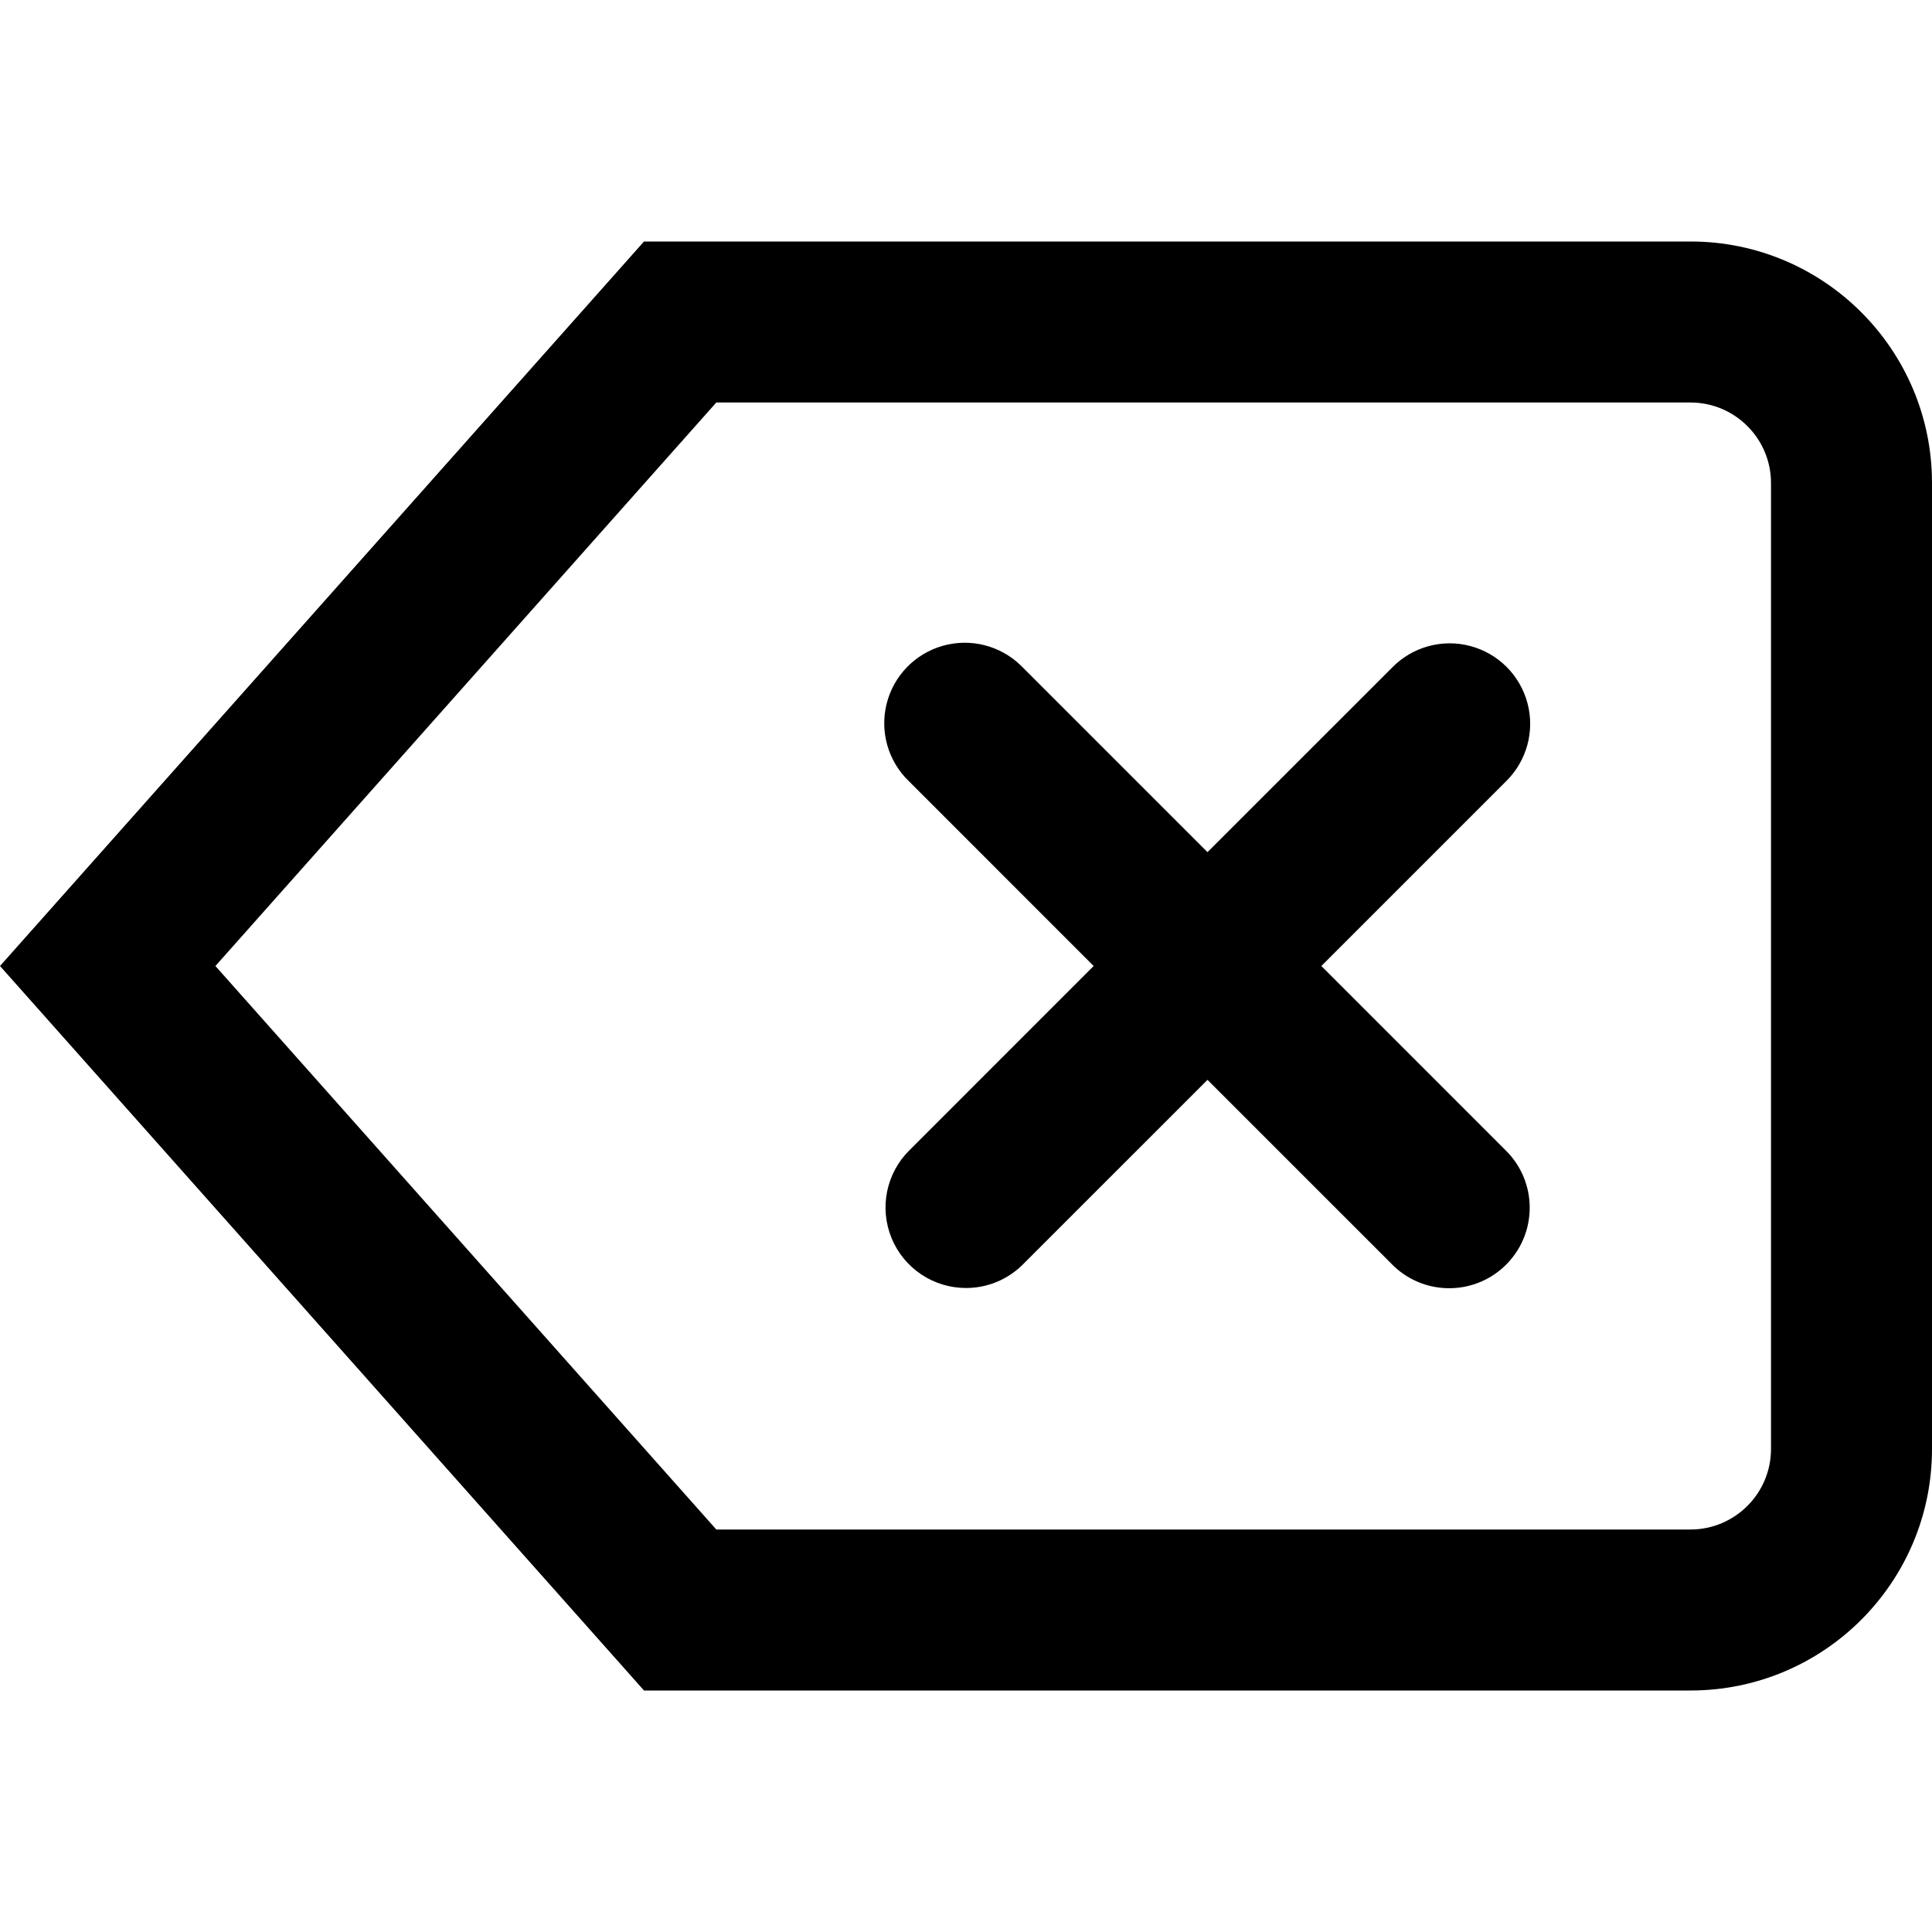
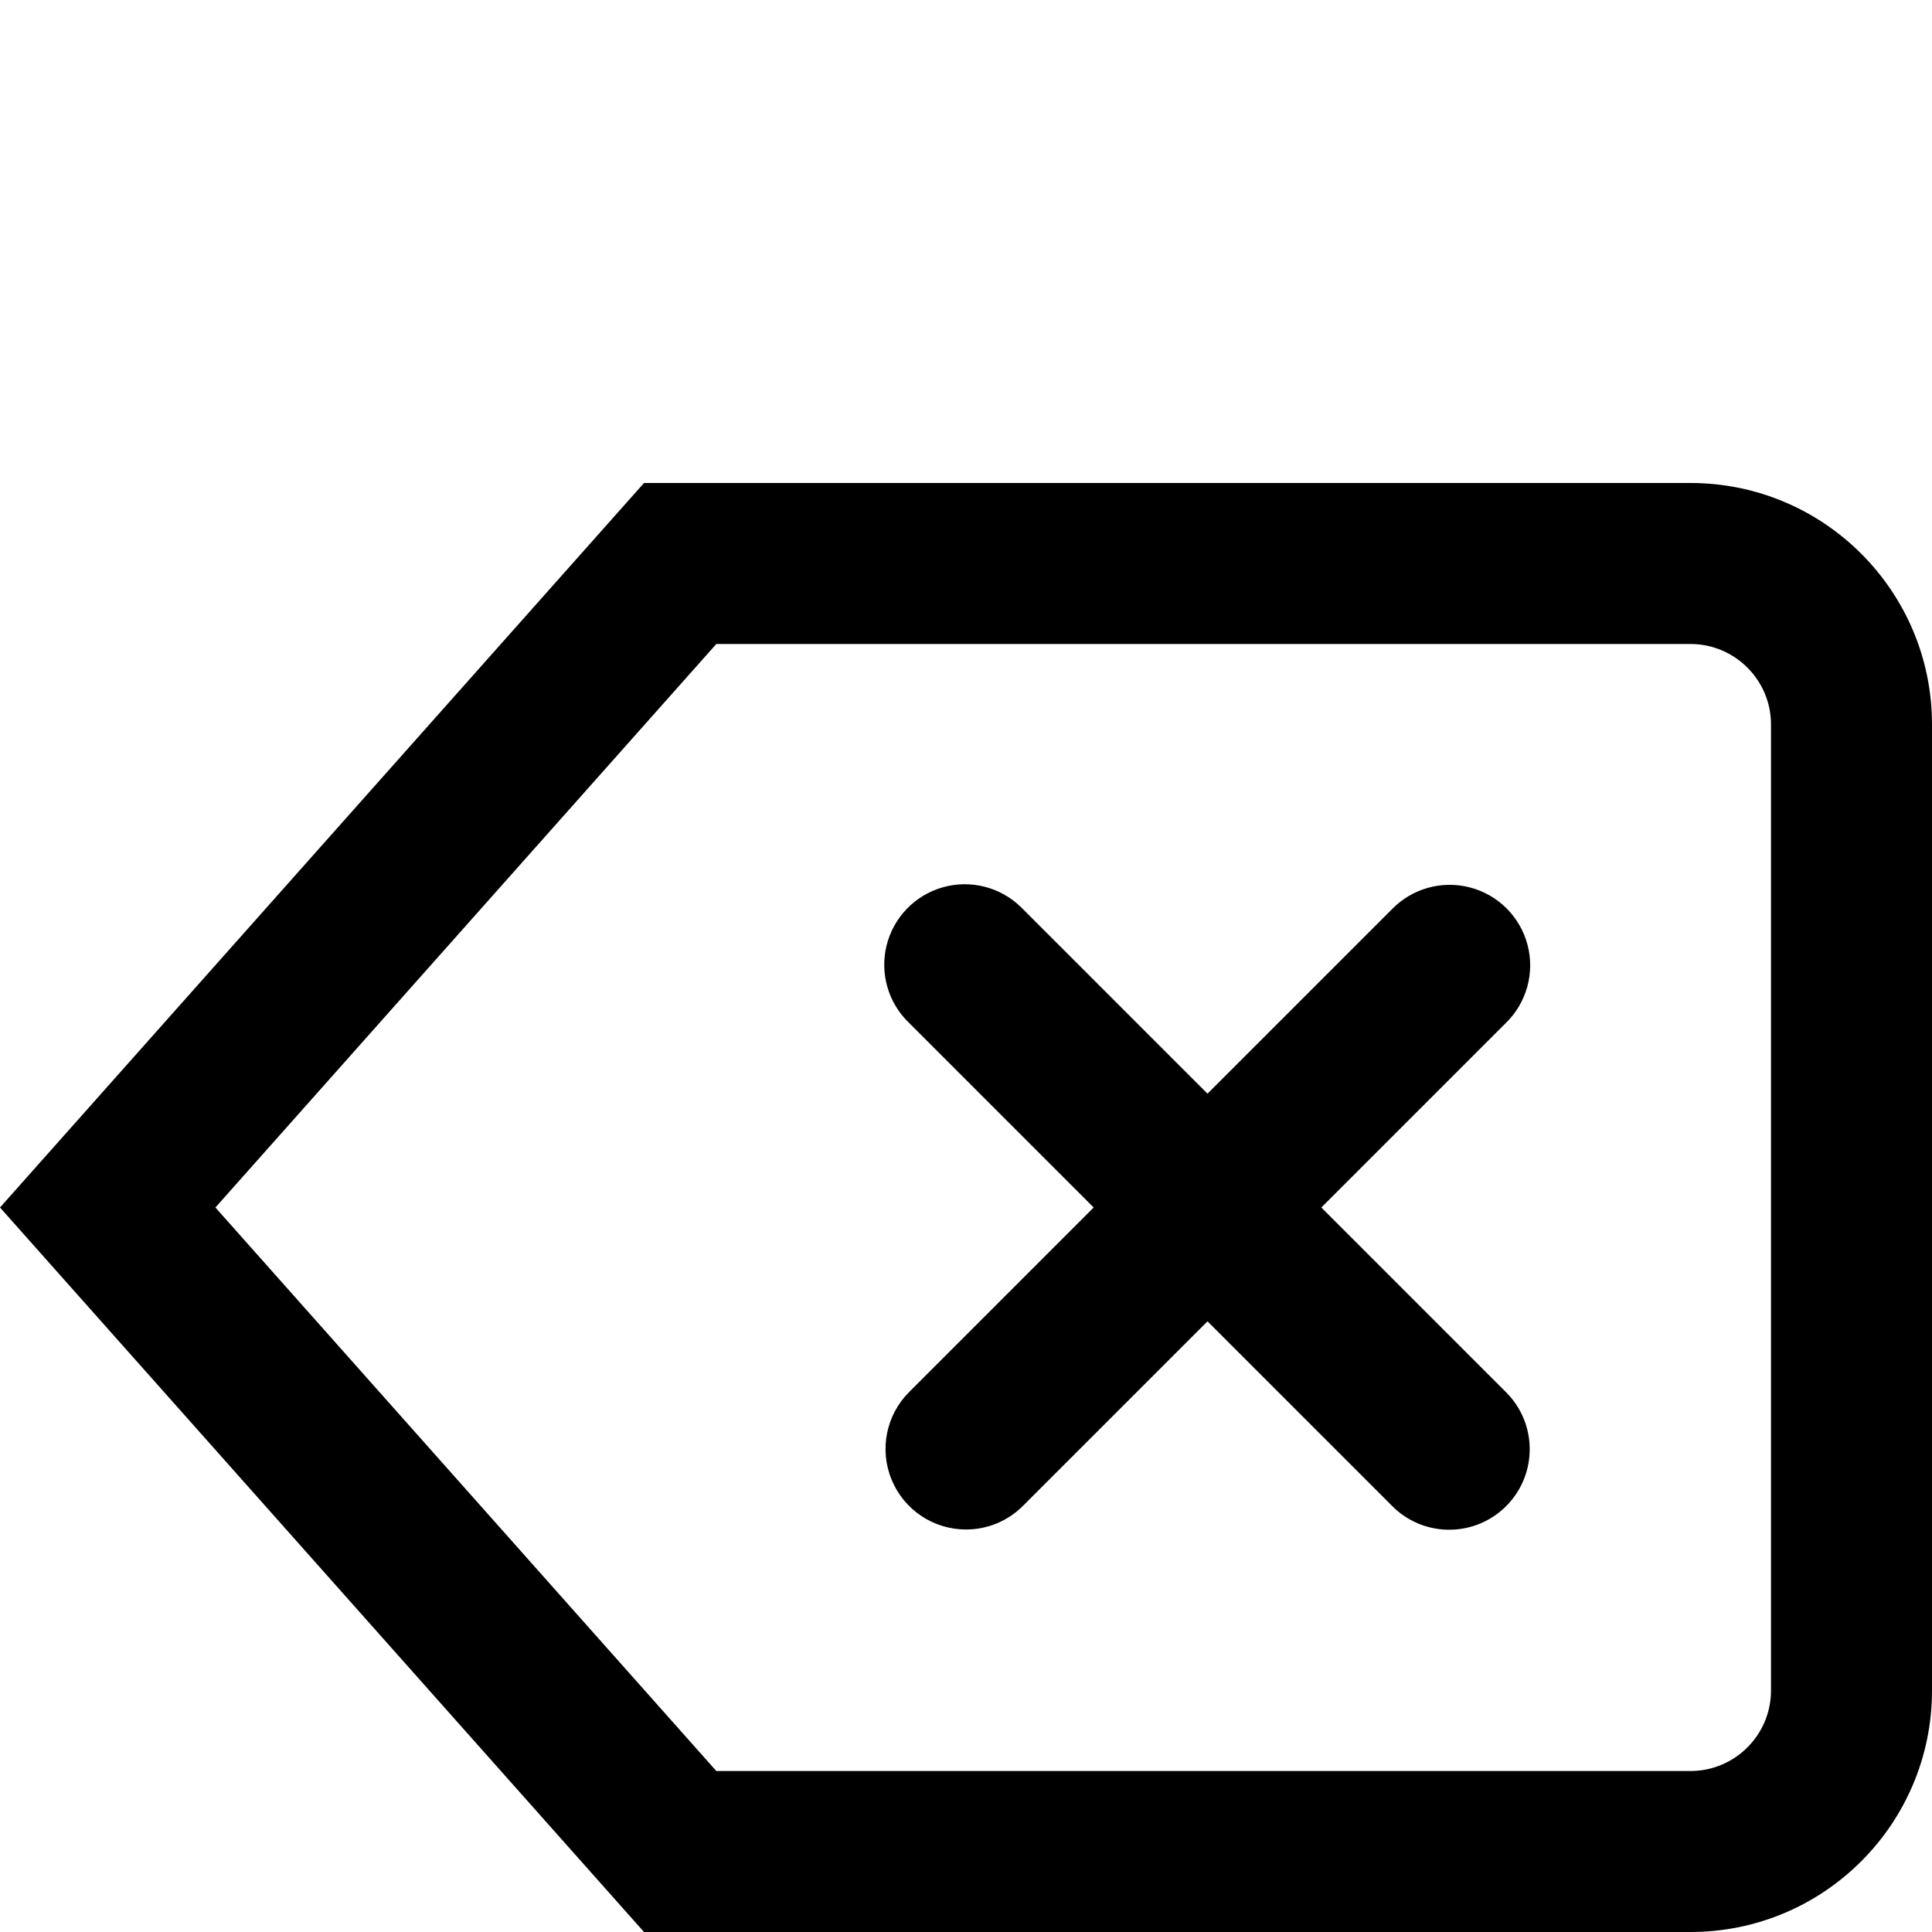
- <svg xmlns="http://www.w3.org/2000/svg" t="1597136279474" class="icon" viewBox="0 0 1024 1024" version="1.1" p-id="2345" width="200" height="200">
+ <svg xmlns="http://www.w3.org/2000/svg" t="1597220270518" class="icon" viewBox="0 0 1024 1024" version="1.1" p-id="842" width="200" height="200">
  <defs>
    <style type="text/css" />
  </defs>
-   <path d="M896 128H341.333L0 512l341.333 384h554.667c70.688 0 128-57.312 128-128V256c0-70.688-57.312-128-128-128z m42.667 640c0 23.531-19.136 42.667-42.667 42.667H379.659L114.176 512l265.483-298.667H896c23.531 0 42.667 19.136 42.667 42.667v512zM798.165 609.835a42.667 42.667 0 0 1-59.275 61.376c-0.363-0.331-0.704-0.683-1.056-1.045L640 572.341l-97.835 97.824A42.539 42.539 0 0 1 512 682.667a42.667 42.667 0 0 1-30.165-72.832L579.659 512l-97.824-97.835a42.667 42.667 0 1 1 59.285-61.376c0.363 0.341 0.704 0.693 1.056 1.045L640 451.659l97.835-97.824a42.667 42.667 0 1 1 60.331 60.341L700.341 512l97.824 97.835z" p-id="2346" />
+   <path d="M896 256H341.333L0 640l341.333 384h554.667c70.688 0 128-57.312 128-128V384c0-70.688-57.312-128-128-128z m42.667 640c0 23.531-19.136 42.667-42.667 42.667H379.659L114.176 640l265.483-298.667H896c23.531 0 42.667 19.136 42.667 42.667v512zM798.165 737.835a42.667 42.667 0 0 1-59.275 61.376c-0.363-0.331-0.704-0.683-1.056-1.045L640 700.341l-97.835 97.824A42.539 42.539 0 0 1 512 810.667a42.667 42.667 0 0 1-30.165-72.832L579.659 640l-97.824-97.835a42.667 42.667 0 1 1 59.285-61.376c0.363 0.341 0.704 0.693 1.056 1.045L640 579.659l97.835-97.824a42.667 42.667 0 1 1 60.331 60.341L700.341 640l97.824 97.835z" p-id="843" />
</svg>
